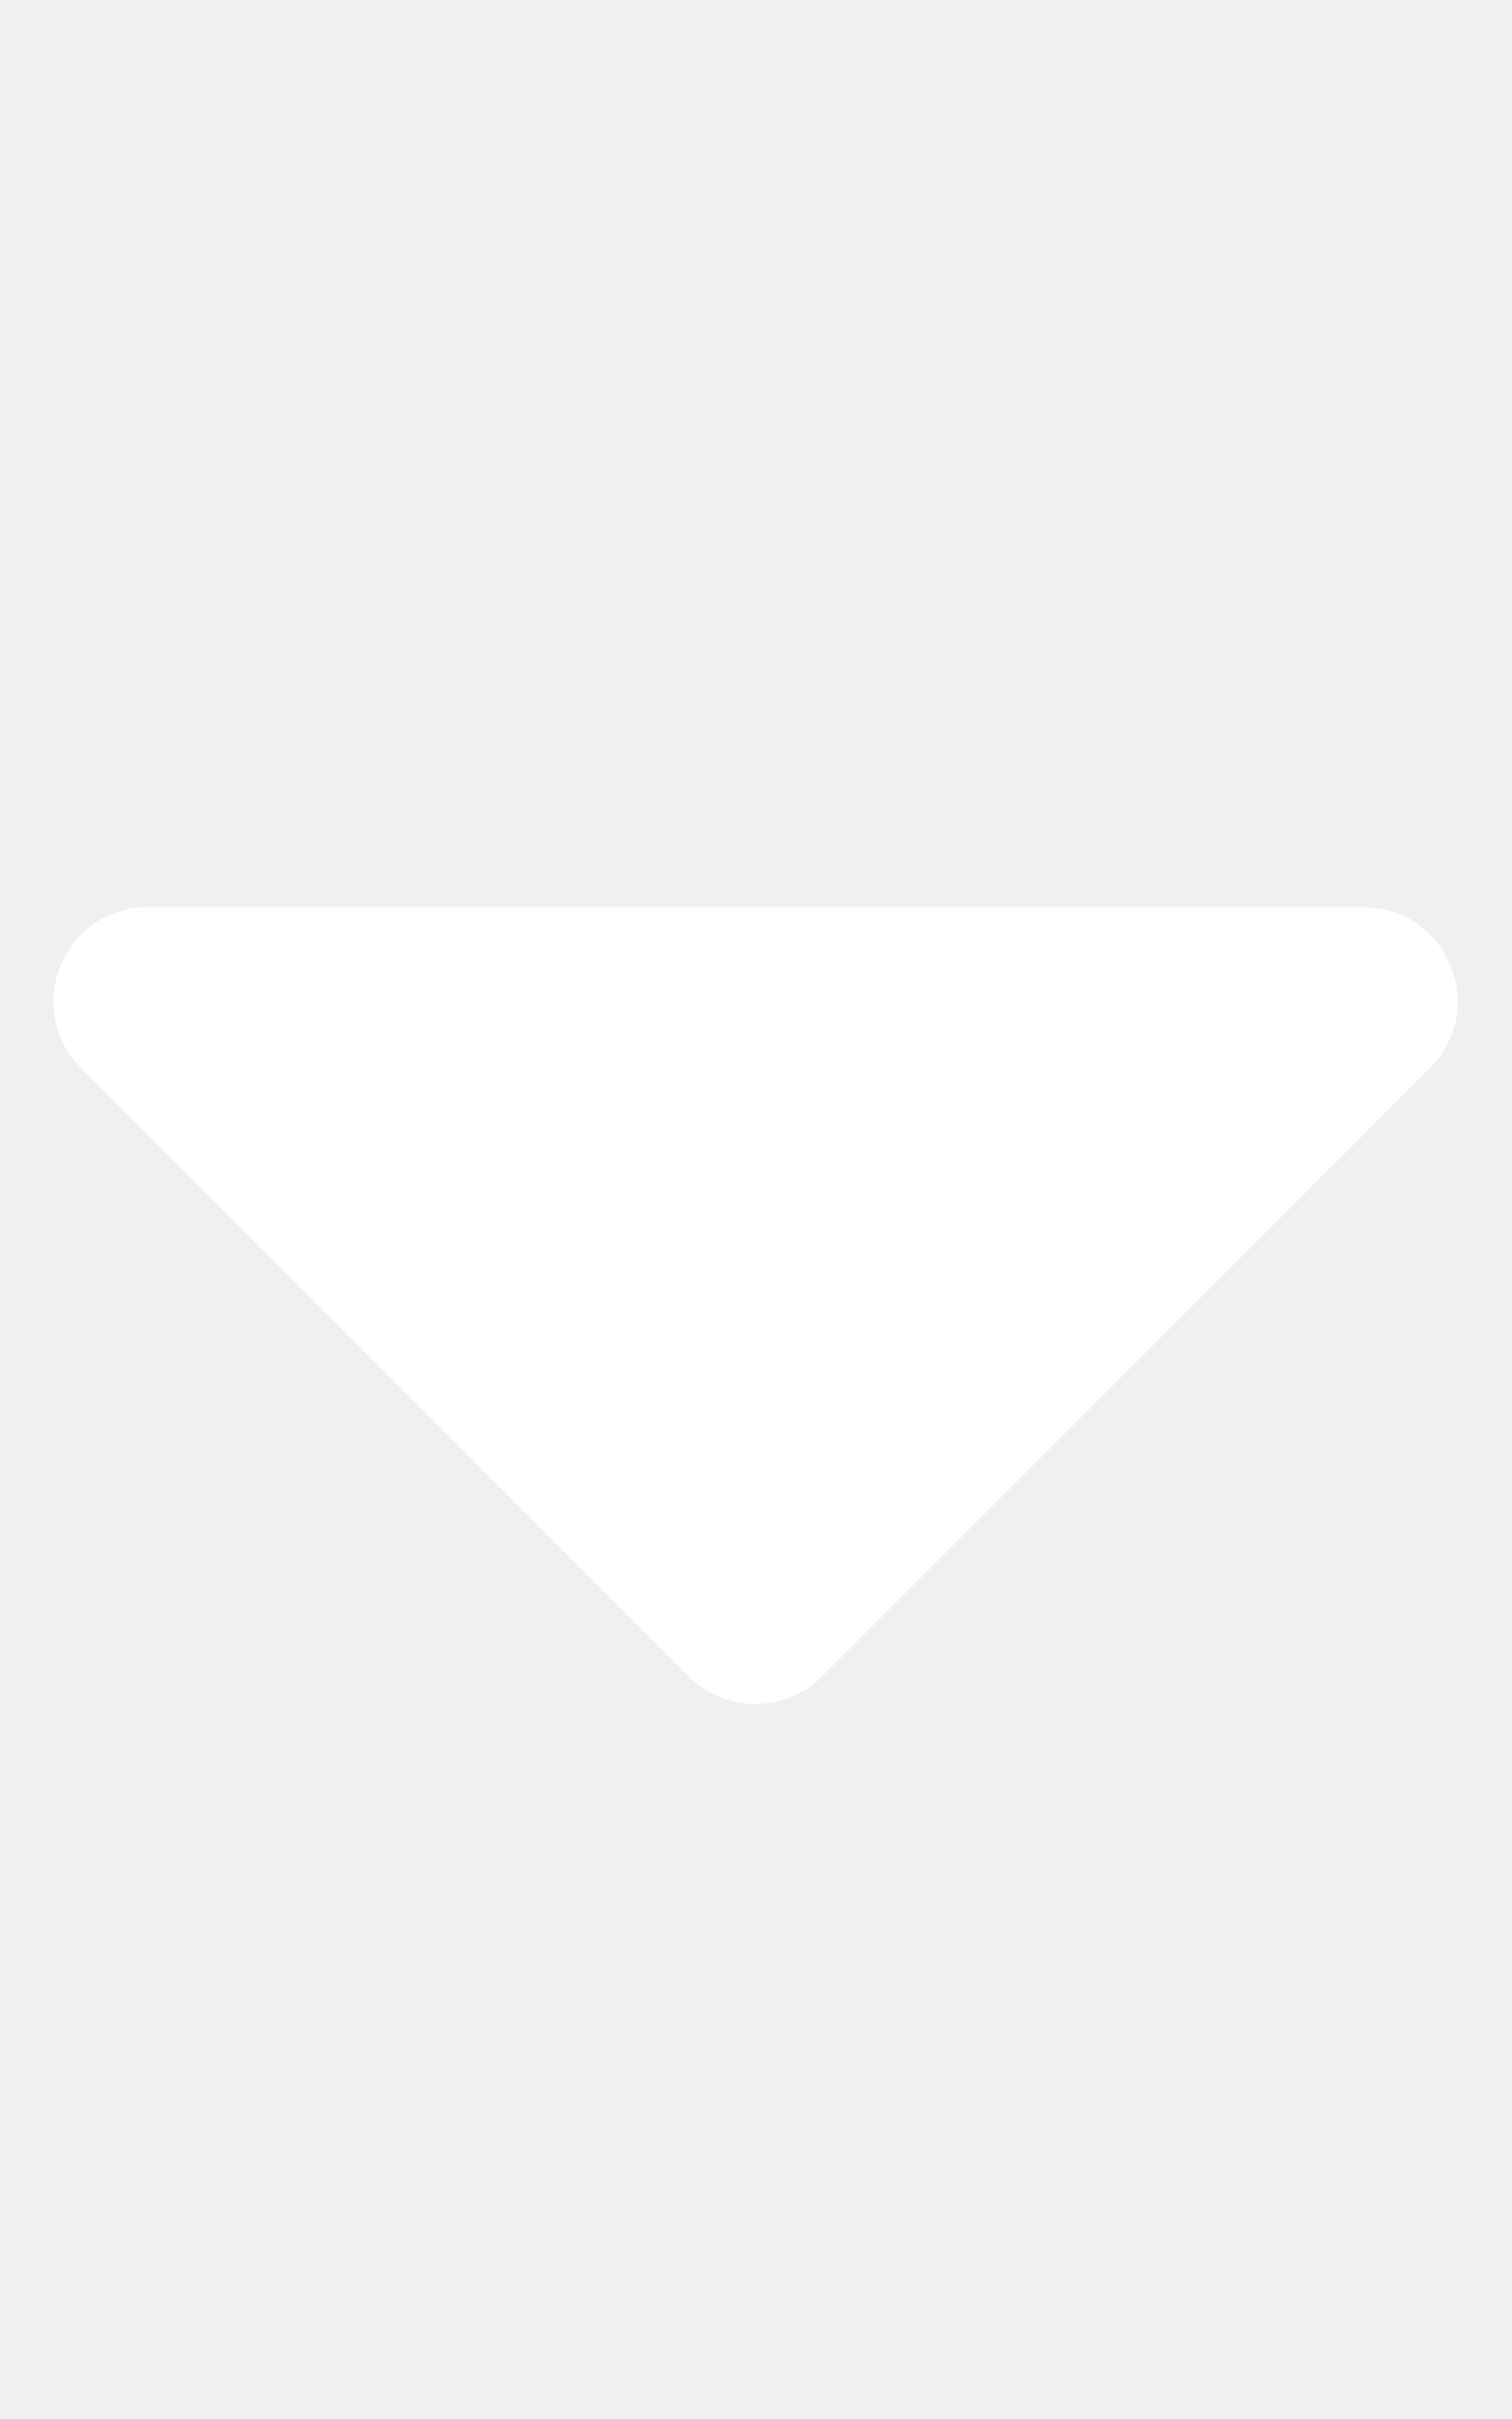
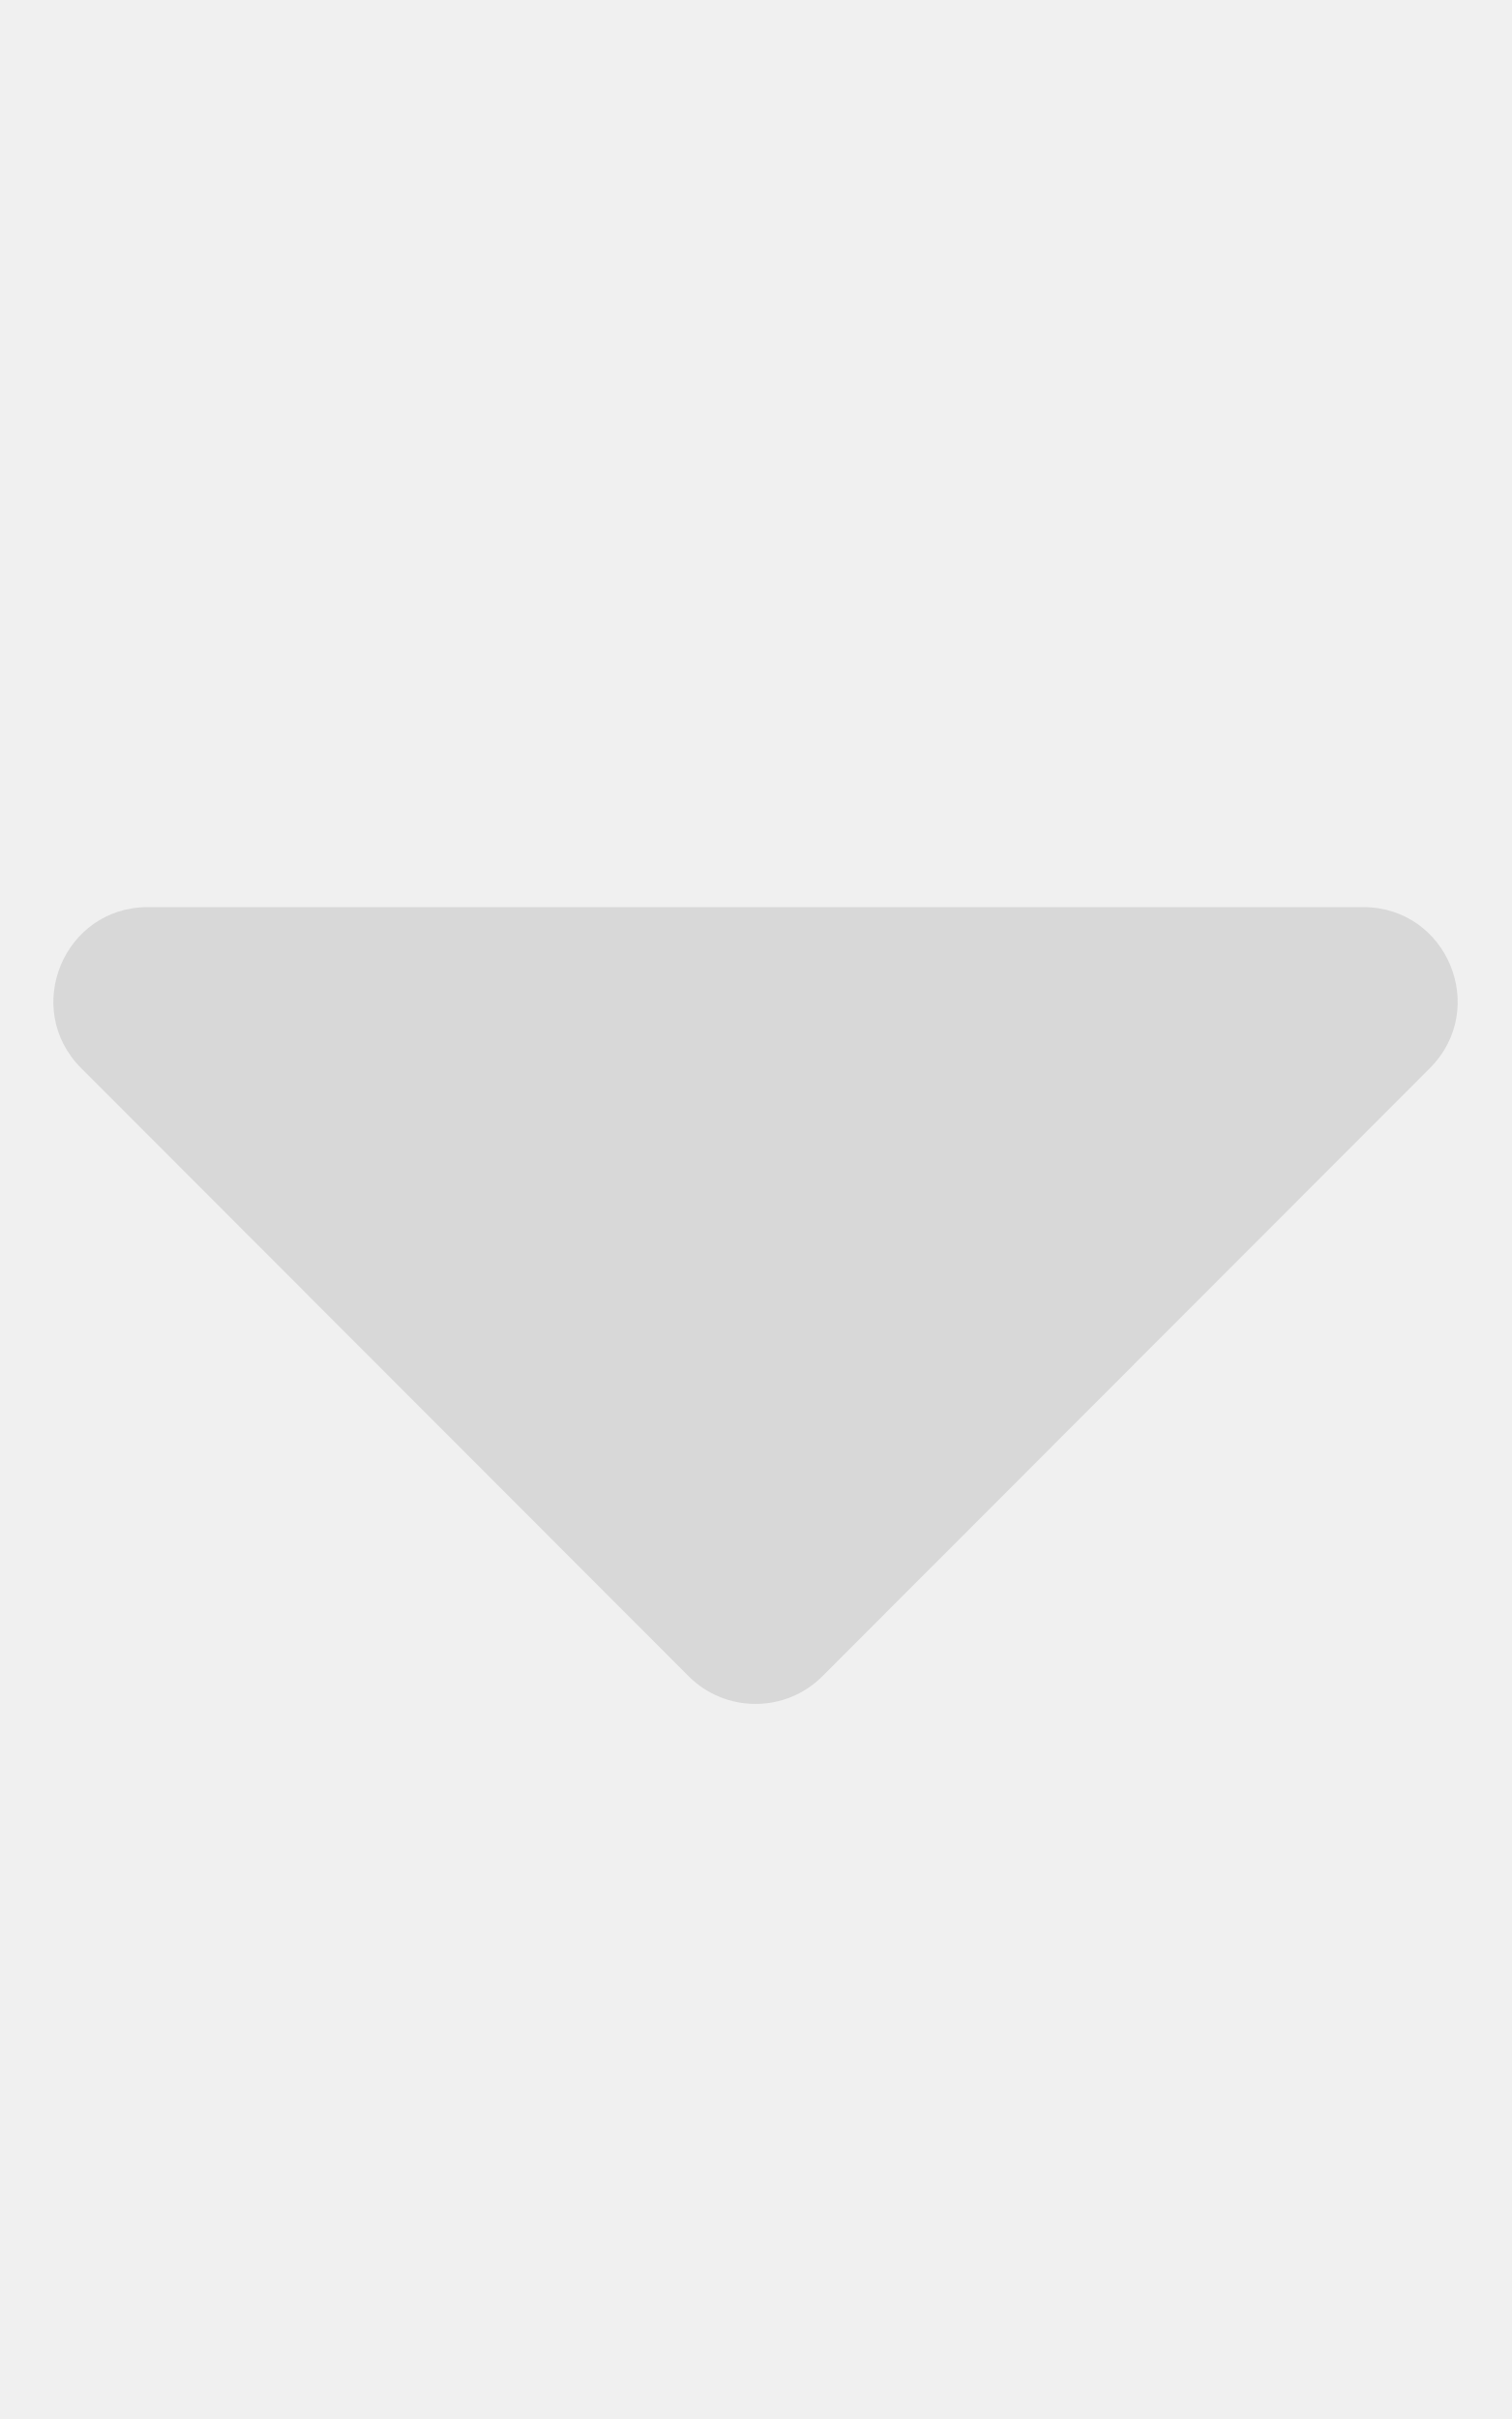
<svg xmlns="http://www.w3.org/2000/svg" viewBox="0 0 320 512">
-   <path d="M31.3 192h257.3c17.8 0 26.7 21.5 14.1 34.1L174.1 354.8c-7.8 7.8-20.5 7.8-28.3 0L17.2 226.1C4.6 213.5 13.5 192 31.3 192z" fill="white" />
+   <path d="M31.3 192h257.3c17.8 0 26.7 21.5 14.1 34.1L174.1 354.8c-7.8 7.8-20.5 7.8-28.3 0L17.2 226.1C4.6 213.5 13.5 192 31.3 192z" fill="#d8d8d8" />
</svg>
